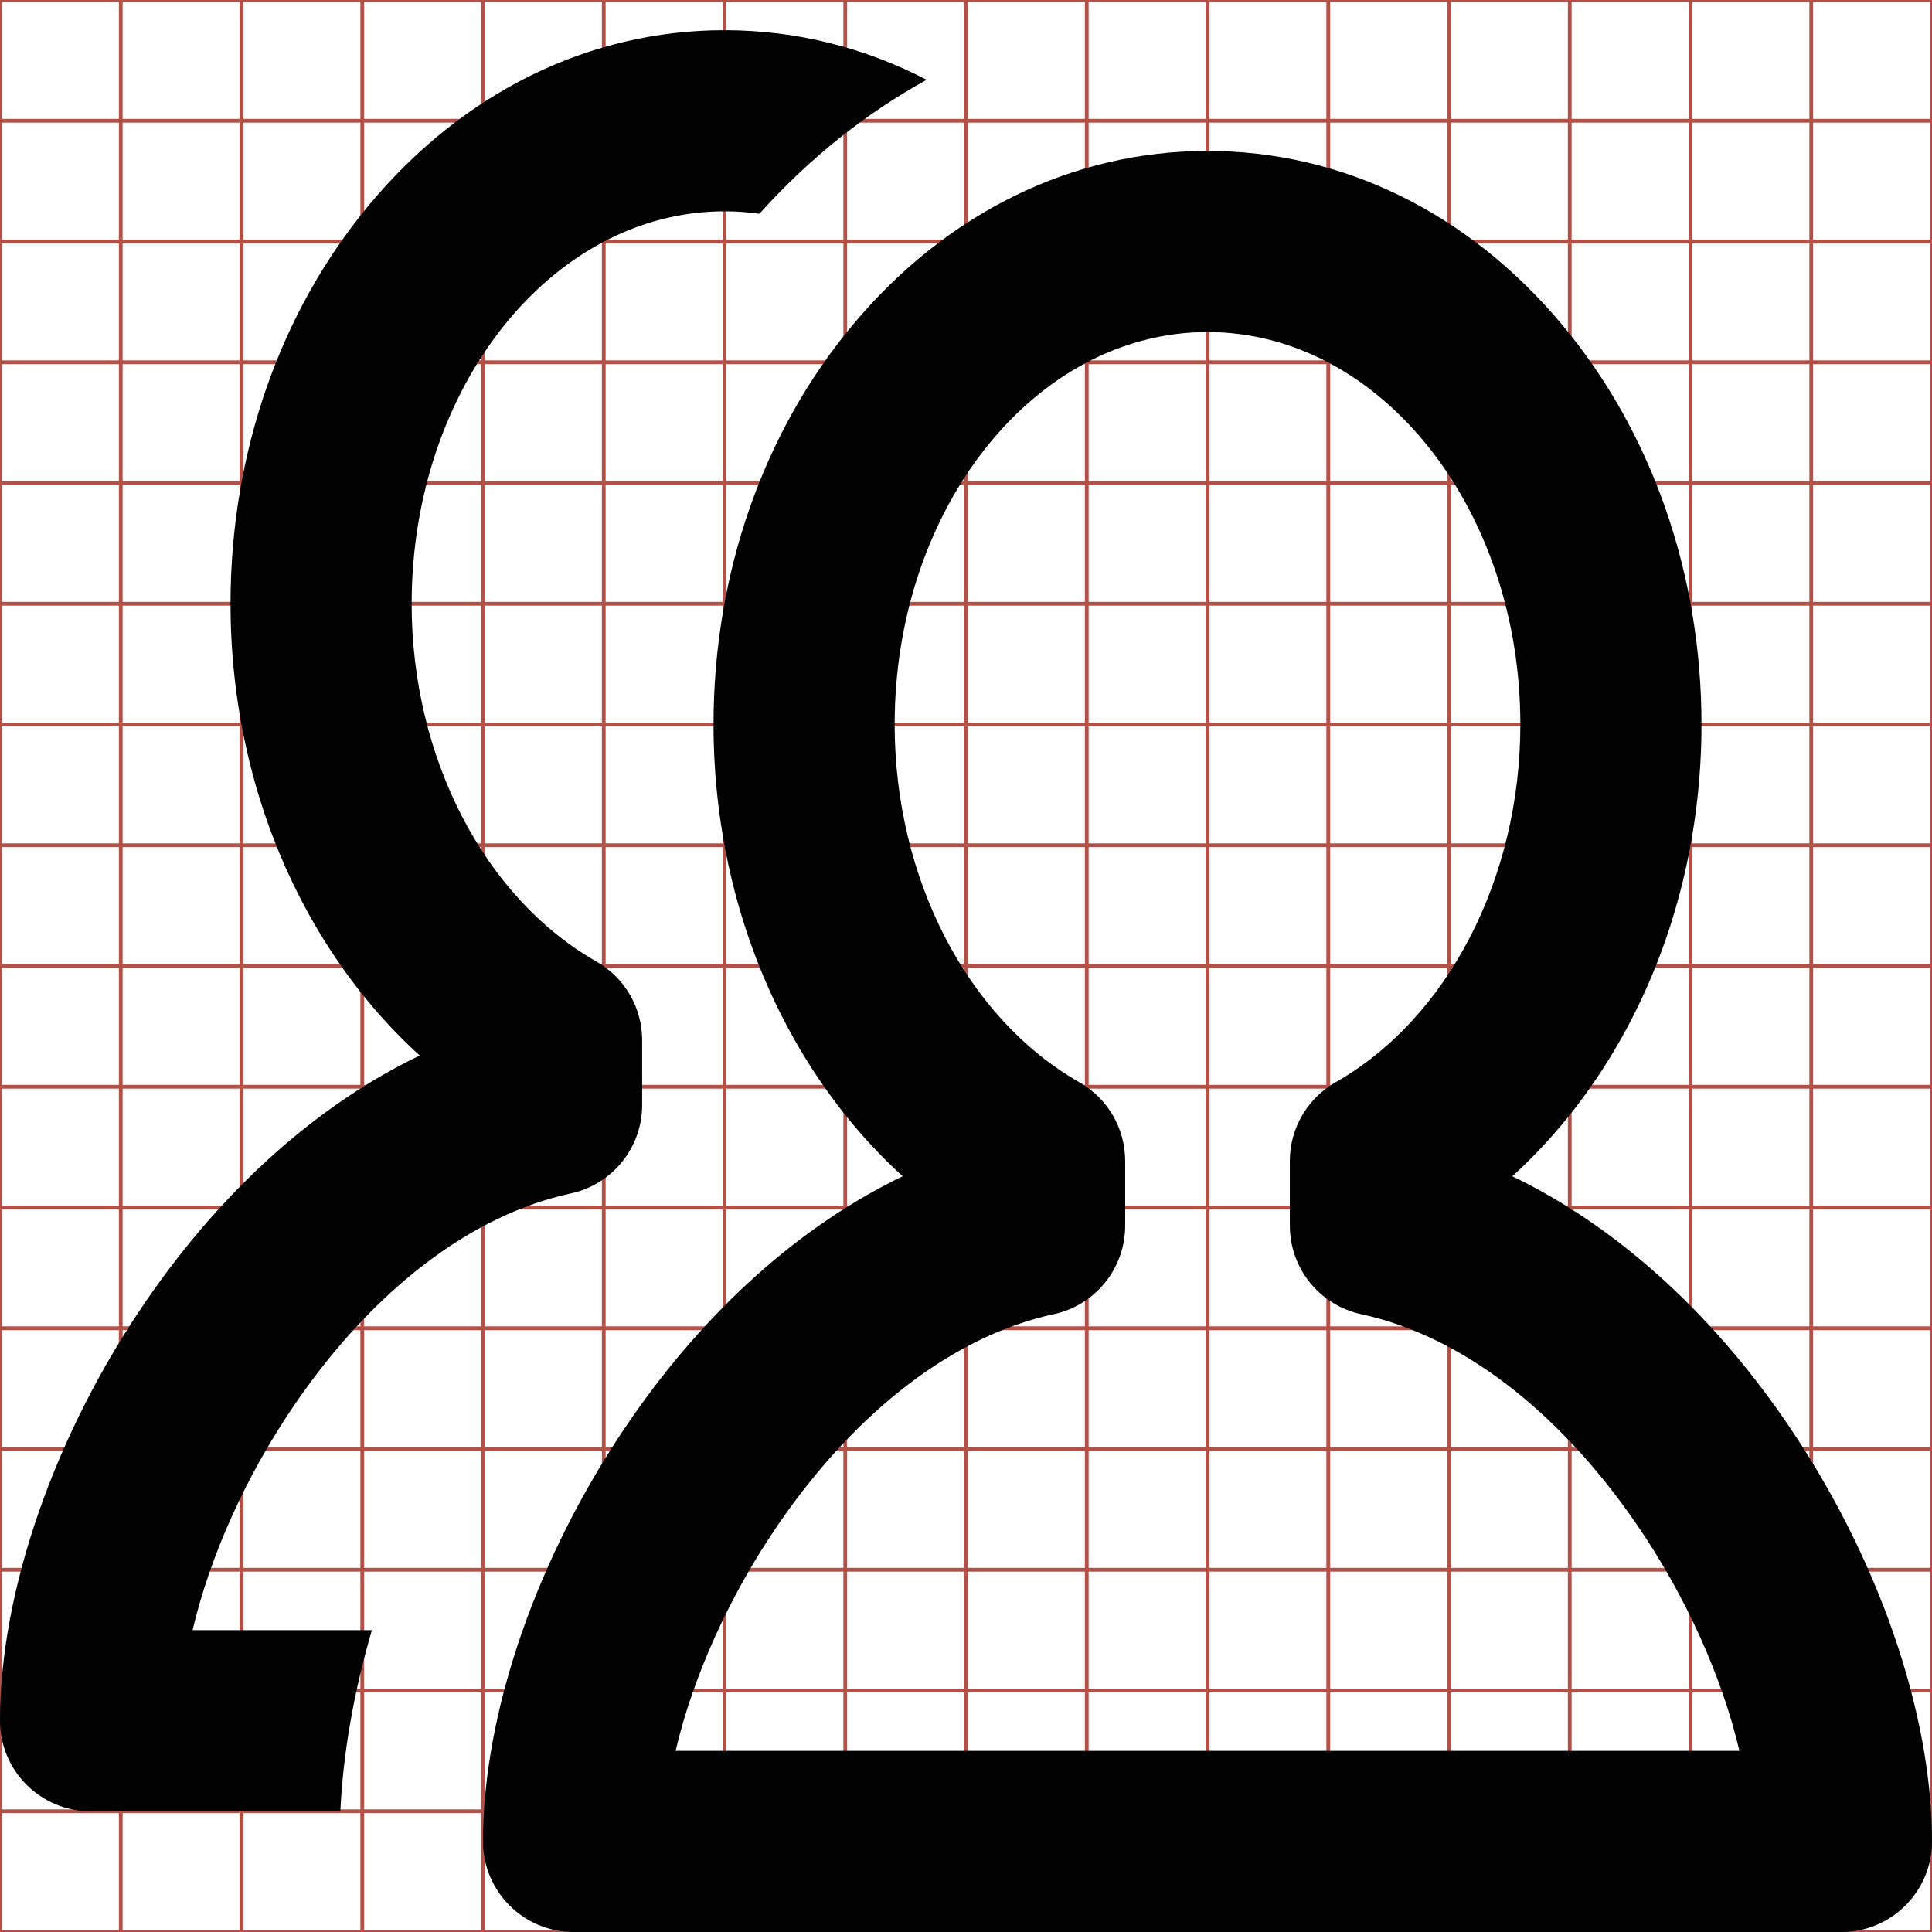
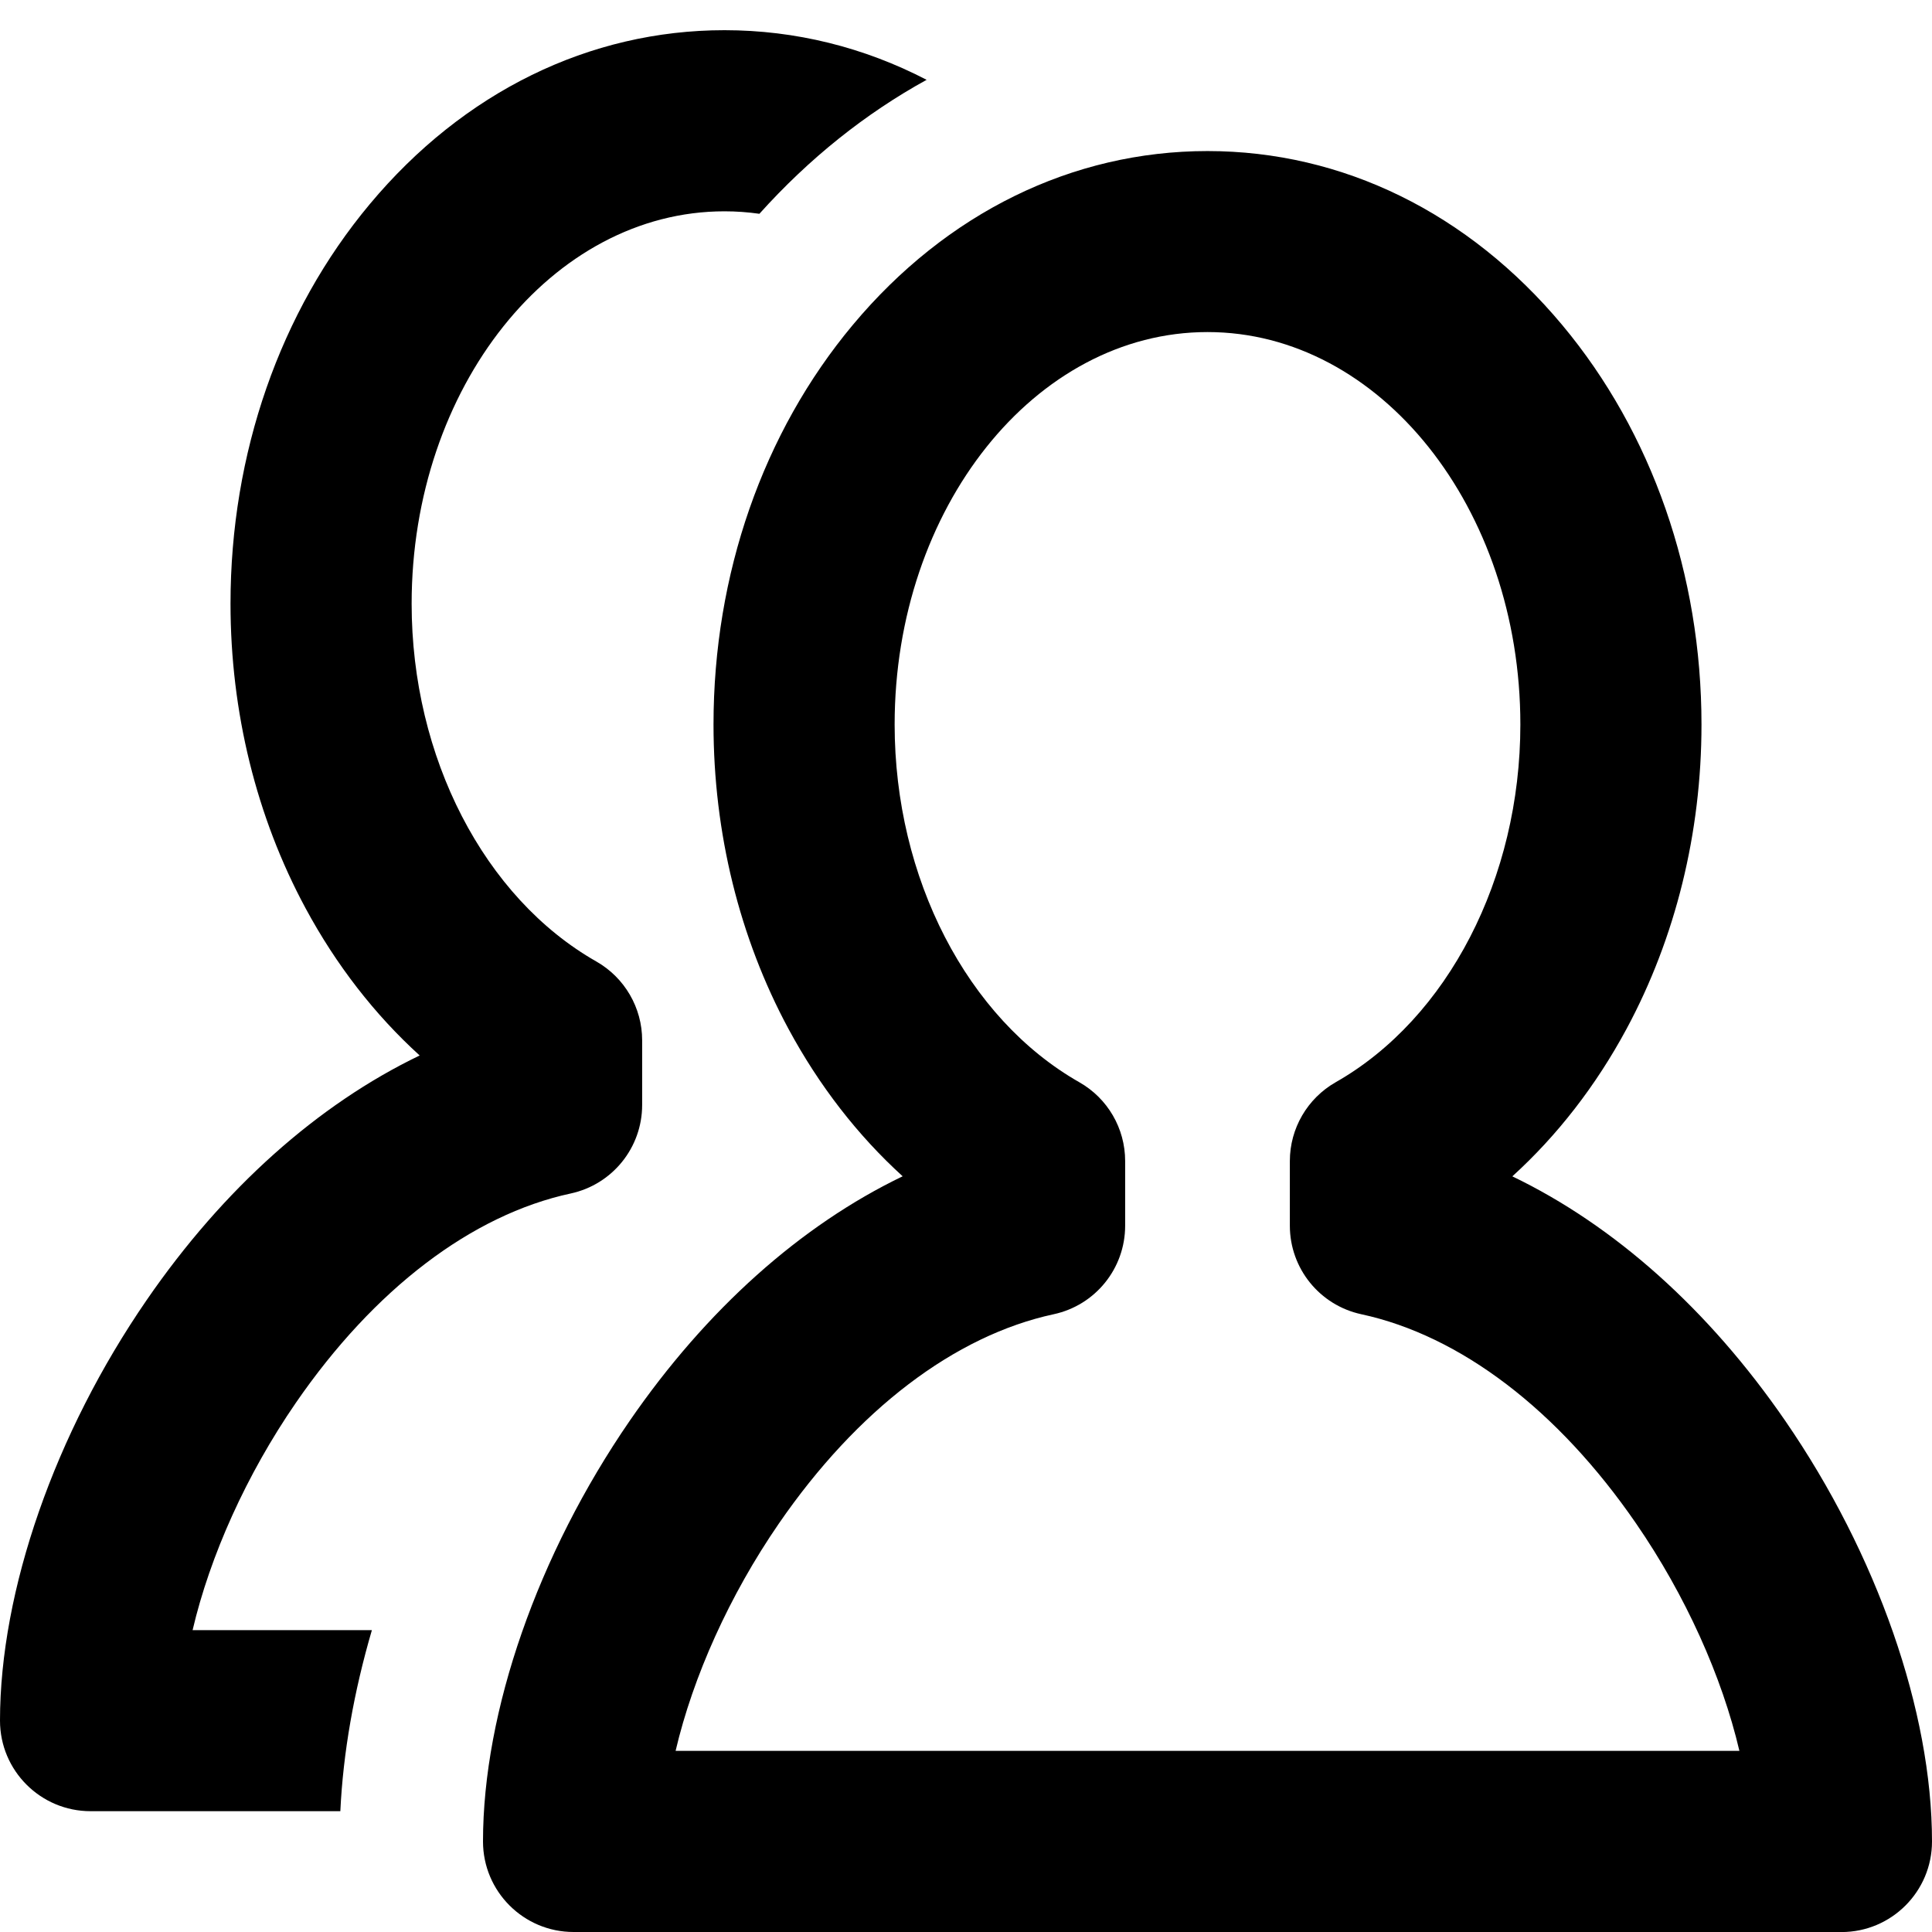
- <svg xmlns="http://www.w3.org/2000/svg" width="512" height="512" viewBox="0 0 512 512" fill="#000000">
-   <g class="svgGrid" id="svgGrid">
-     <line stroke-width="1" stroke="#B35047" x1="32" x2="32" y1="0" y2="512" />
-     <line stroke-width="1" stroke="#B35047" x1="64" x2="64" y1="0" y2="512" />
-     <line stroke-width="1" stroke="#B35047" x1="96" x2="96" y1="0" y2="512" />
-     <line stroke-width="1" stroke="#B35047" x1="128" x2="128" y1="0" y2="512" />
-     <line stroke-width="1" stroke="#B35047" x1="160" x2="160" y1="0" y2="512" />
-     <line stroke-width="1" stroke="#B35047" x1="192" x2="192" y1="0" y2="512" />
-     <line stroke-width="1" stroke="#B35047" x1="224" x2="224" y1="0" y2="512" />
-     <line stroke-width="1" stroke="#B35047" x1="256" x2="256" y1="0" y2="512" />
-     <line stroke-width="1" stroke="#B35047" x1="288" x2="288" y1="0" y2="512" />
-     <line stroke-width="1" stroke="#B35047" x1="320" x2="320" y1="0" y2="512" />
-     <line stroke-width="1" stroke="#B35047" x1="352" x2="352" y1="0" y2="512" />
-     <line stroke-width="1" stroke="#B35047" x1="384" x2="384" y1="0" y2="512" />
-     <line stroke-width="1" stroke="#B35047" x1="416" x2="416" y1="0" y2="512" />
-     <line stroke-width="1" stroke="#B35047" x1="448" x2="448" y1="0" y2="512" />
-     <line stroke-width="1" stroke="#B35047" x1="480" x2="480" y1="0" y2="512" />
-     <line stroke-width="1" stroke="#B35047" x1="0" x2="512" y1="32" y2="32" />
-     <line stroke-width="1" stroke="#B35047" x1="0" x2="512" y1="64" y2="64" />
-     <line stroke-width="1" stroke="#B35047" x1="0" x2="512" y1="96" y2="96" />
-     <line stroke-width="1" stroke="#B35047" x1="0" x2="512" y1="128" y2="128" />
-     <line stroke-width="1" stroke="#B35047" x1="0" x2="512" y1="160" y2="160" />
-     <line stroke-width="1" stroke="#B35047" x1="0" x2="512" y1="192" y2="192" />
-     <line stroke-width="1" stroke="#B35047" x1="0" x2="512" y1="224" y2="224" />
-     <line stroke-width="1" stroke="#B35047" x1="0" x2="512" y1="256" y2="256" />
-     <line stroke-width="1" stroke="#B35047" x1="0" x2="512" y1="288" y2="288" />
-     <line stroke-width="1" stroke="#B35047" x1="0" x2="512" y1="320" y2="320" />
-     <line stroke-width="1" stroke="#B35047" x1="0" x2="512" y1="352" y2="352" />
-     <line stroke-width="1" stroke="#B35047" x1="0" x2="512" y1="384" y2="384" />
-     <line stroke-width="1" stroke="#B35047" x1="0" x2="512" y1="416" y2="416" />
-     <line stroke-width="1" stroke="#B35047" x1="0" x2="512" y1="448" y2="448" />
-     <line stroke-width="1" stroke="#B35047" x1="0" x2="512" y1="480" y2="480" />
-     <rect x="0" y="0" width="512" height="512" fill="none" stroke-width="1" stroke="#B35047" />
-   </g>
-   <path d="M 488.00,512.00L 152.00,512.00 c-13.255,0.00-24.00-10.745-24.00-24.00c0.00-34.431, 14.534-76.102, 38.879-111.471c 20.346-29.559, 45.342-51.81, 72.339-64.805 c-11.899-10.822-22.147-24.013-30.254-39.061c-13.00-24.131-19.873-52.024-19.873-80.664c0.00-39.803, 13.102-77.411, 36.893-105.895 C 250.816,56.374, 284.205,40.00, 320.00,40.00s 69.184,16.374, 94.017,46.105c 23.79,28.484, 36.893,66.091, 36.893,105.895 c0.00,28.64-6.872,56.533-19.872,80.664c-8.107,15.048-18.355,28.239-30.255,39.061c 26.997,12.995, 51.993,35.246, 72.339,64.805 C 497.466,411.898, 512.00,453.569, 512.00,488.00C 512.00,501.255, 501.255,512.00, 488.00,512.00z M 179.037,464.00l 281.926,0.00 c-4.613-19.67-14.26-41.192-27.381-60.255c-20.727-30.113-46.588-49.811-72.819-55.463c-11.053-2.382-18.944-12.155-18.944-23.462 l0.00-17.146 c0.00-8.63, 4.633-16.595, 12.135-20.861c 29.739-16.916, 48.956-54.133, 48.956-94.813c0.00-57.346-37.192-104.00-82.909-104.00 s-82.909,46.654-82.909,104.00c0.00,40.68, 19.217,77.896, 48.957,94.813c 7.501,4.267, 12.134,12.231, 12.134,20.861l0.00,17.146 c0.00,11.307-7.892,21.08-18.944,23.462c-26.231,5.652-52.092,25.35-72.82,55.463C 193.296,422.808, 183.651,444.33, 179.037,464.00zM 98.557,432.00l-47.52,0.00 c 4.614-19.67, 14.259-41.192, 27.38-60.255c 20.728-30.113, 46.589-49.811, 72.82-55.463 c 11.053-2.382, 18.944-12.155, 18.944-23.462l0.00-17.146 c0.00-8.63-4.633-16.595-12.134-20.861c-29.74-16.917-48.957-54.133-48.957-94.813 c0.00-57.346, 37.192-104.00, 82.909-104.00c 3.127,0.00, 6.213,0.226, 9.251,0.651c 13.179-14.667, 28.117-26.587, 44.321-35.502 C 228.975,12.533, 210.821,8.00, 192.00,8.00c-35.795,0.00-69.184,16.374-94.017,46.105C 74.193,82.589, 61.091,120.197, 61.091,160.00 c0.00,28.64, 6.872,56.533, 19.873,80.664c 8.107,15.048, 18.355,28.238, 30.254,39.061c-26.997,12.995-51.993,35.246-72.339,64.805 C 14.534,379.898,0.00,421.569,0.00,456.00c0.00,13.255, 10.745,24.00, 24.00,24.00l 66.193,0.00 C 90.931,464.487, 93.792,448.294, 98.557,432.00z" />
+ <svg xmlns="http://www.w3.org/2000/svg" version="1.1" width="32" height="32" viewBox="0 0 32 32">
+   <path d="M30.5 32h-21c-0.828 0-1.5-0.672-1.5-1.5 0-2.152 0.908-4.756 2.43-6.967 1.272-1.847 2.834-3.238 4.521-4.050-0.744-0.676-1.384-1.501-1.891-2.441-0.813-1.508-1.242-3.252-1.242-5.041 0-2.488 0.819-4.838 2.306-6.618 1.552-1.858 3.639-2.881 5.876-2.881s4.324 1.023 5.876 2.882c1.487 1.78 2.306 4.131 2.306 6.618 0 1.79-0.43 3.533-1.242 5.041-0.507 0.941-1.147 1.765-1.891 2.441 1.687 0.812 3.25 2.203 4.521 4.050 1.521 2.21 2.43 4.815 2.43 6.967 0 0.828-0.672 1.5-1.5 1.5zM11.19 29h17.62c-0.288-1.229-0.891-2.575-1.711-3.766-1.295-1.882-2.912-3.113-4.551-3.466-0.691-0.149-1.184-0.76-1.184-1.466v-1.072c0-0.539 0.29-1.037 0.758-1.304 1.859-1.057 3.060-3.383 3.060-5.926 0-3.584-2.325-6.5-5.182-6.5s-5.182 2.916-5.182 6.5c0 2.543 1.201 4.869 3.060 5.926 0.469 0.267 0.758 0.764 0.758 1.304v1.072c0 0.707-0.493 1.317-1.184 1.466-1.639 0.353-3.256 1.584-4.551 3.466-0.82 1.191-1.423 2.537-1.711 3.766zM6.16 27h-2.97c0.288-1.229 0.891-2.575 1.711-3.766 1.296-1.882 2.912-3.113 4.551-3.466 0.691-0.149 1.184-0.76 1.184-1.466v-1.072c0-0.539-0.29-1.037-0.758-1.304-1.859-1.057-3.060-3.383-3.060-5.926 0-3.584 2.325-6.5 5.182-6.5 0.195 0 0.388 0.014 0.578 0.041 0.824-0.917 1.757-1.662 2.77-2.219-1.037-0.538-2.172-0.822-3.348-0.822-2.237 0-4.324 1.023-5.876 2.882-1.487 1.78-2.306 4.131-2.306 6.618 0 1.79 0.429 3.533 1.242 5.041 0.507 0.941 1.147 1.765 1.891 2.441-1.687 0.812-3.25 2.203-4.521 4.050-1.522 2.21-2.43 4.815-2.43 6.967 0 0.828 0.672 1.5 1.5 1.5h4.137c0.046-0.97 0.225-1.982 0.523-3z" fill="#000000" />
</svg>
